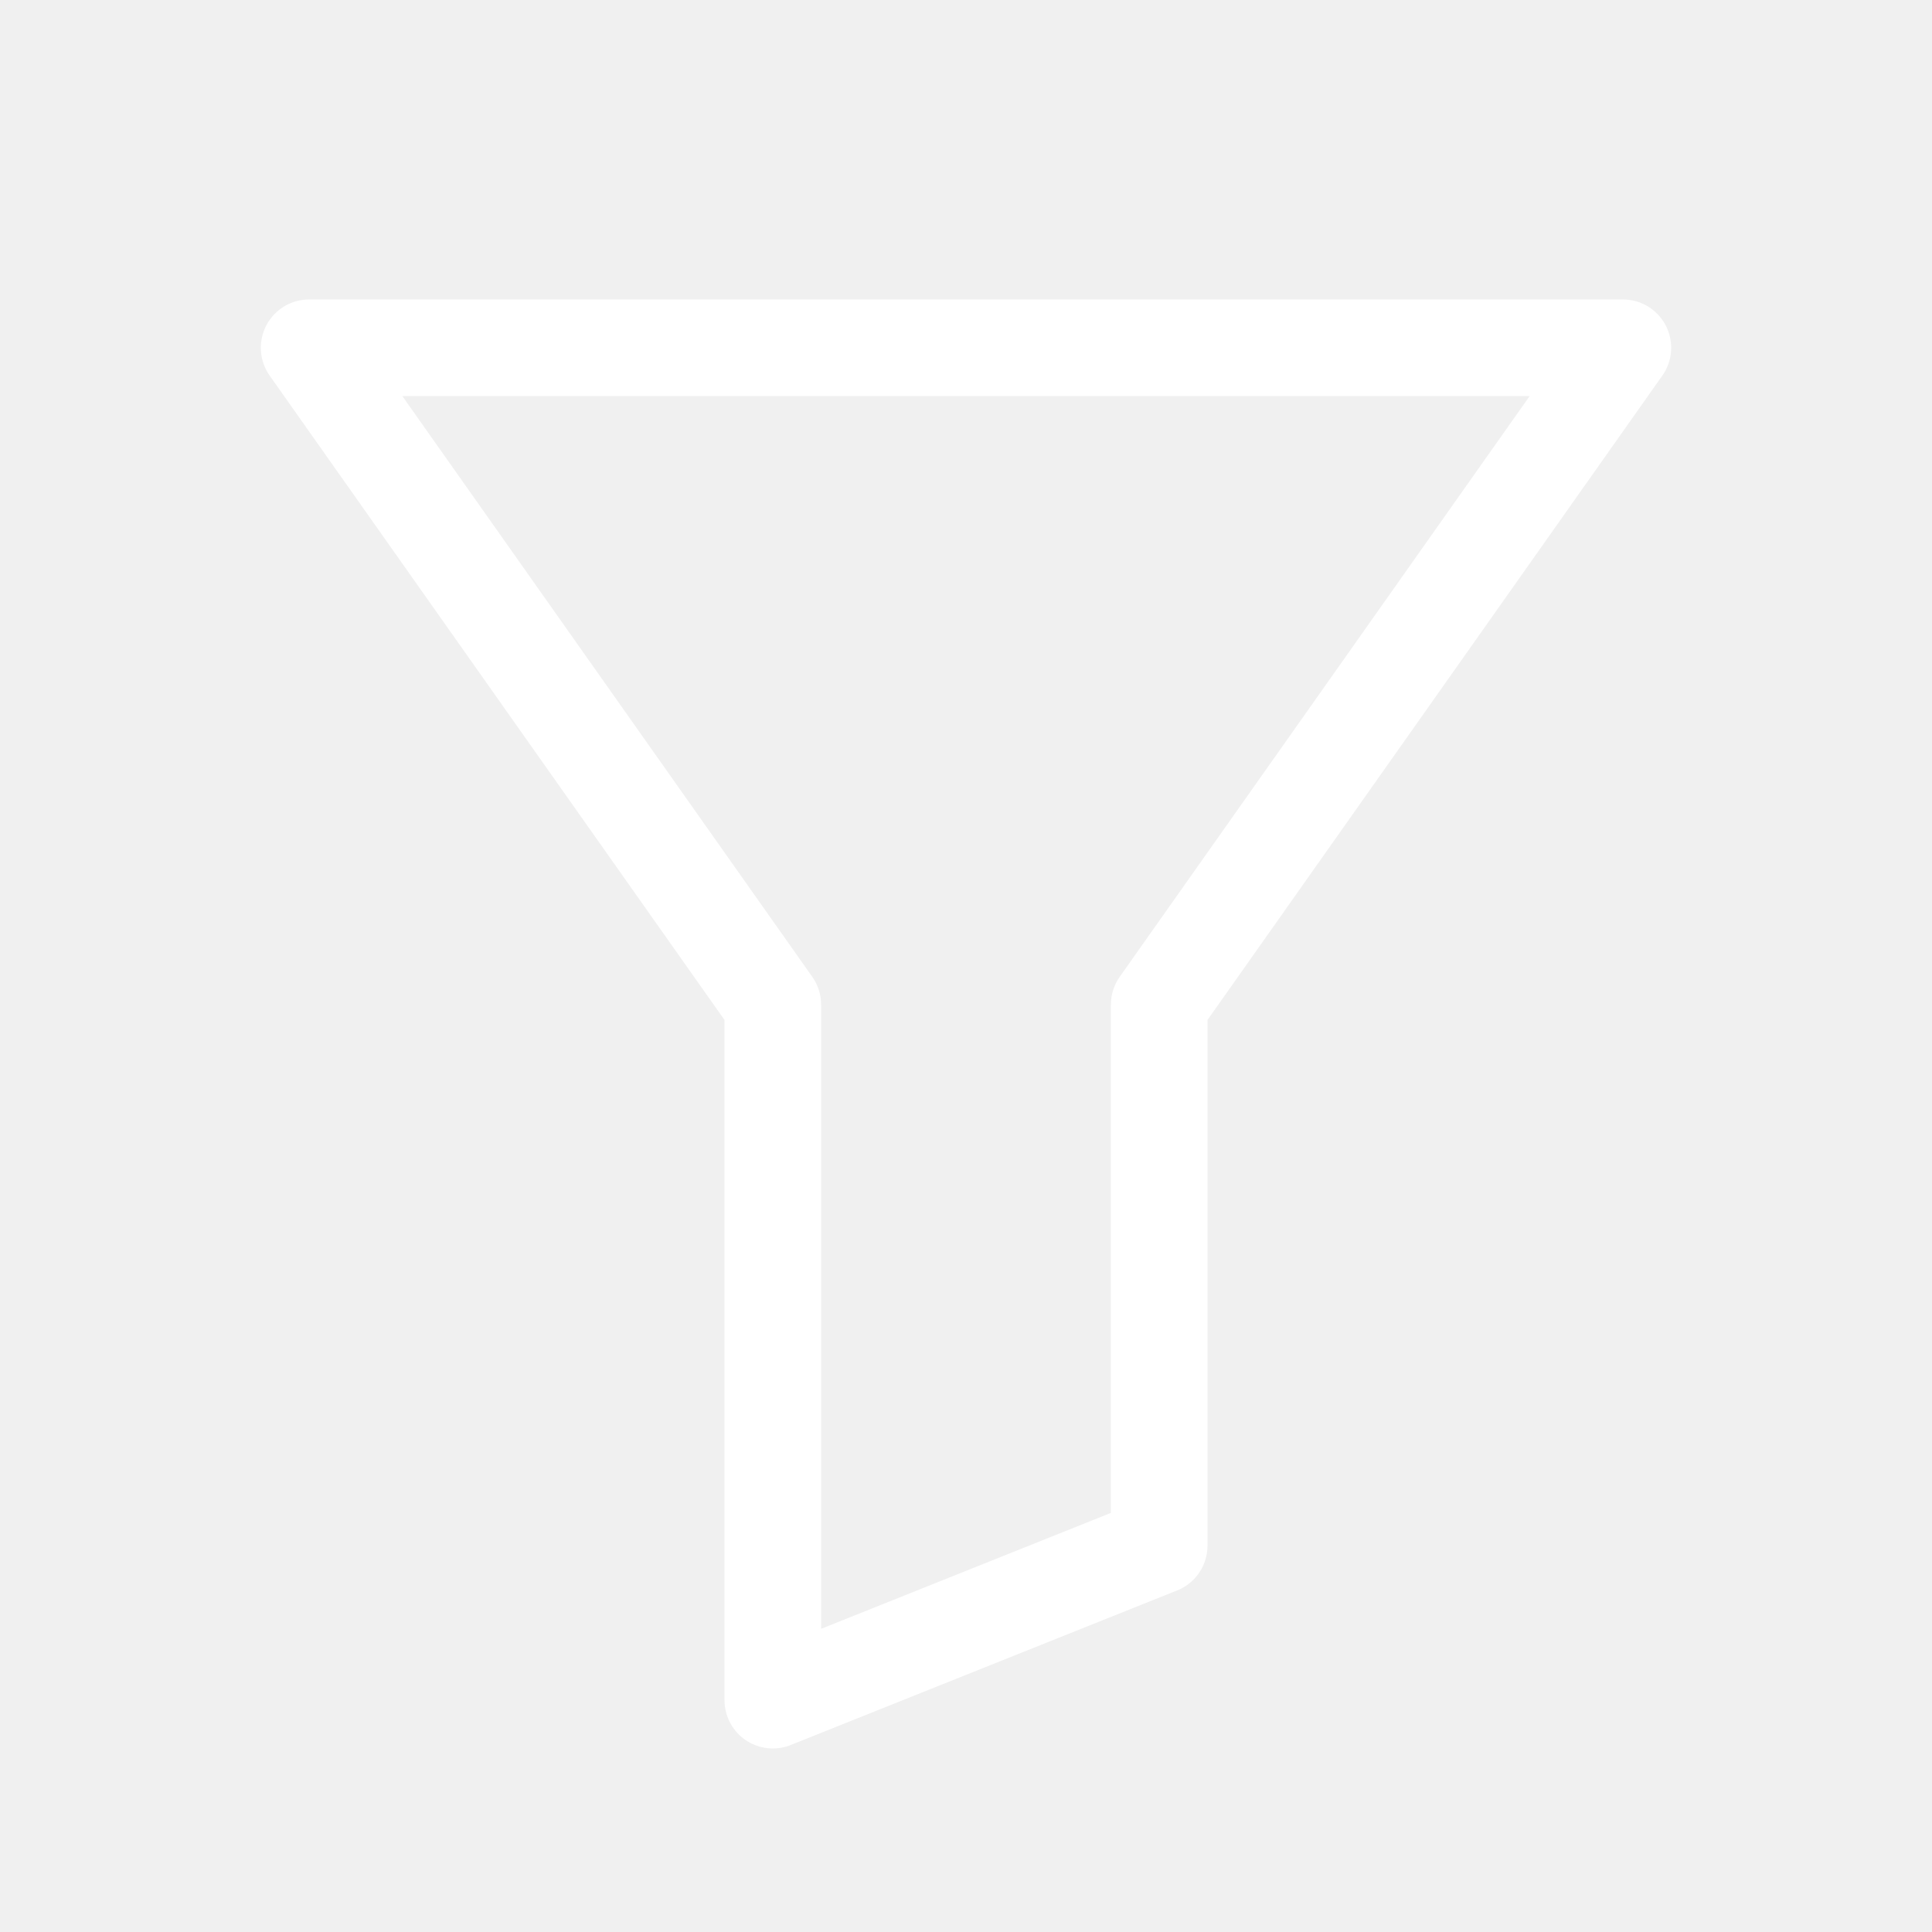
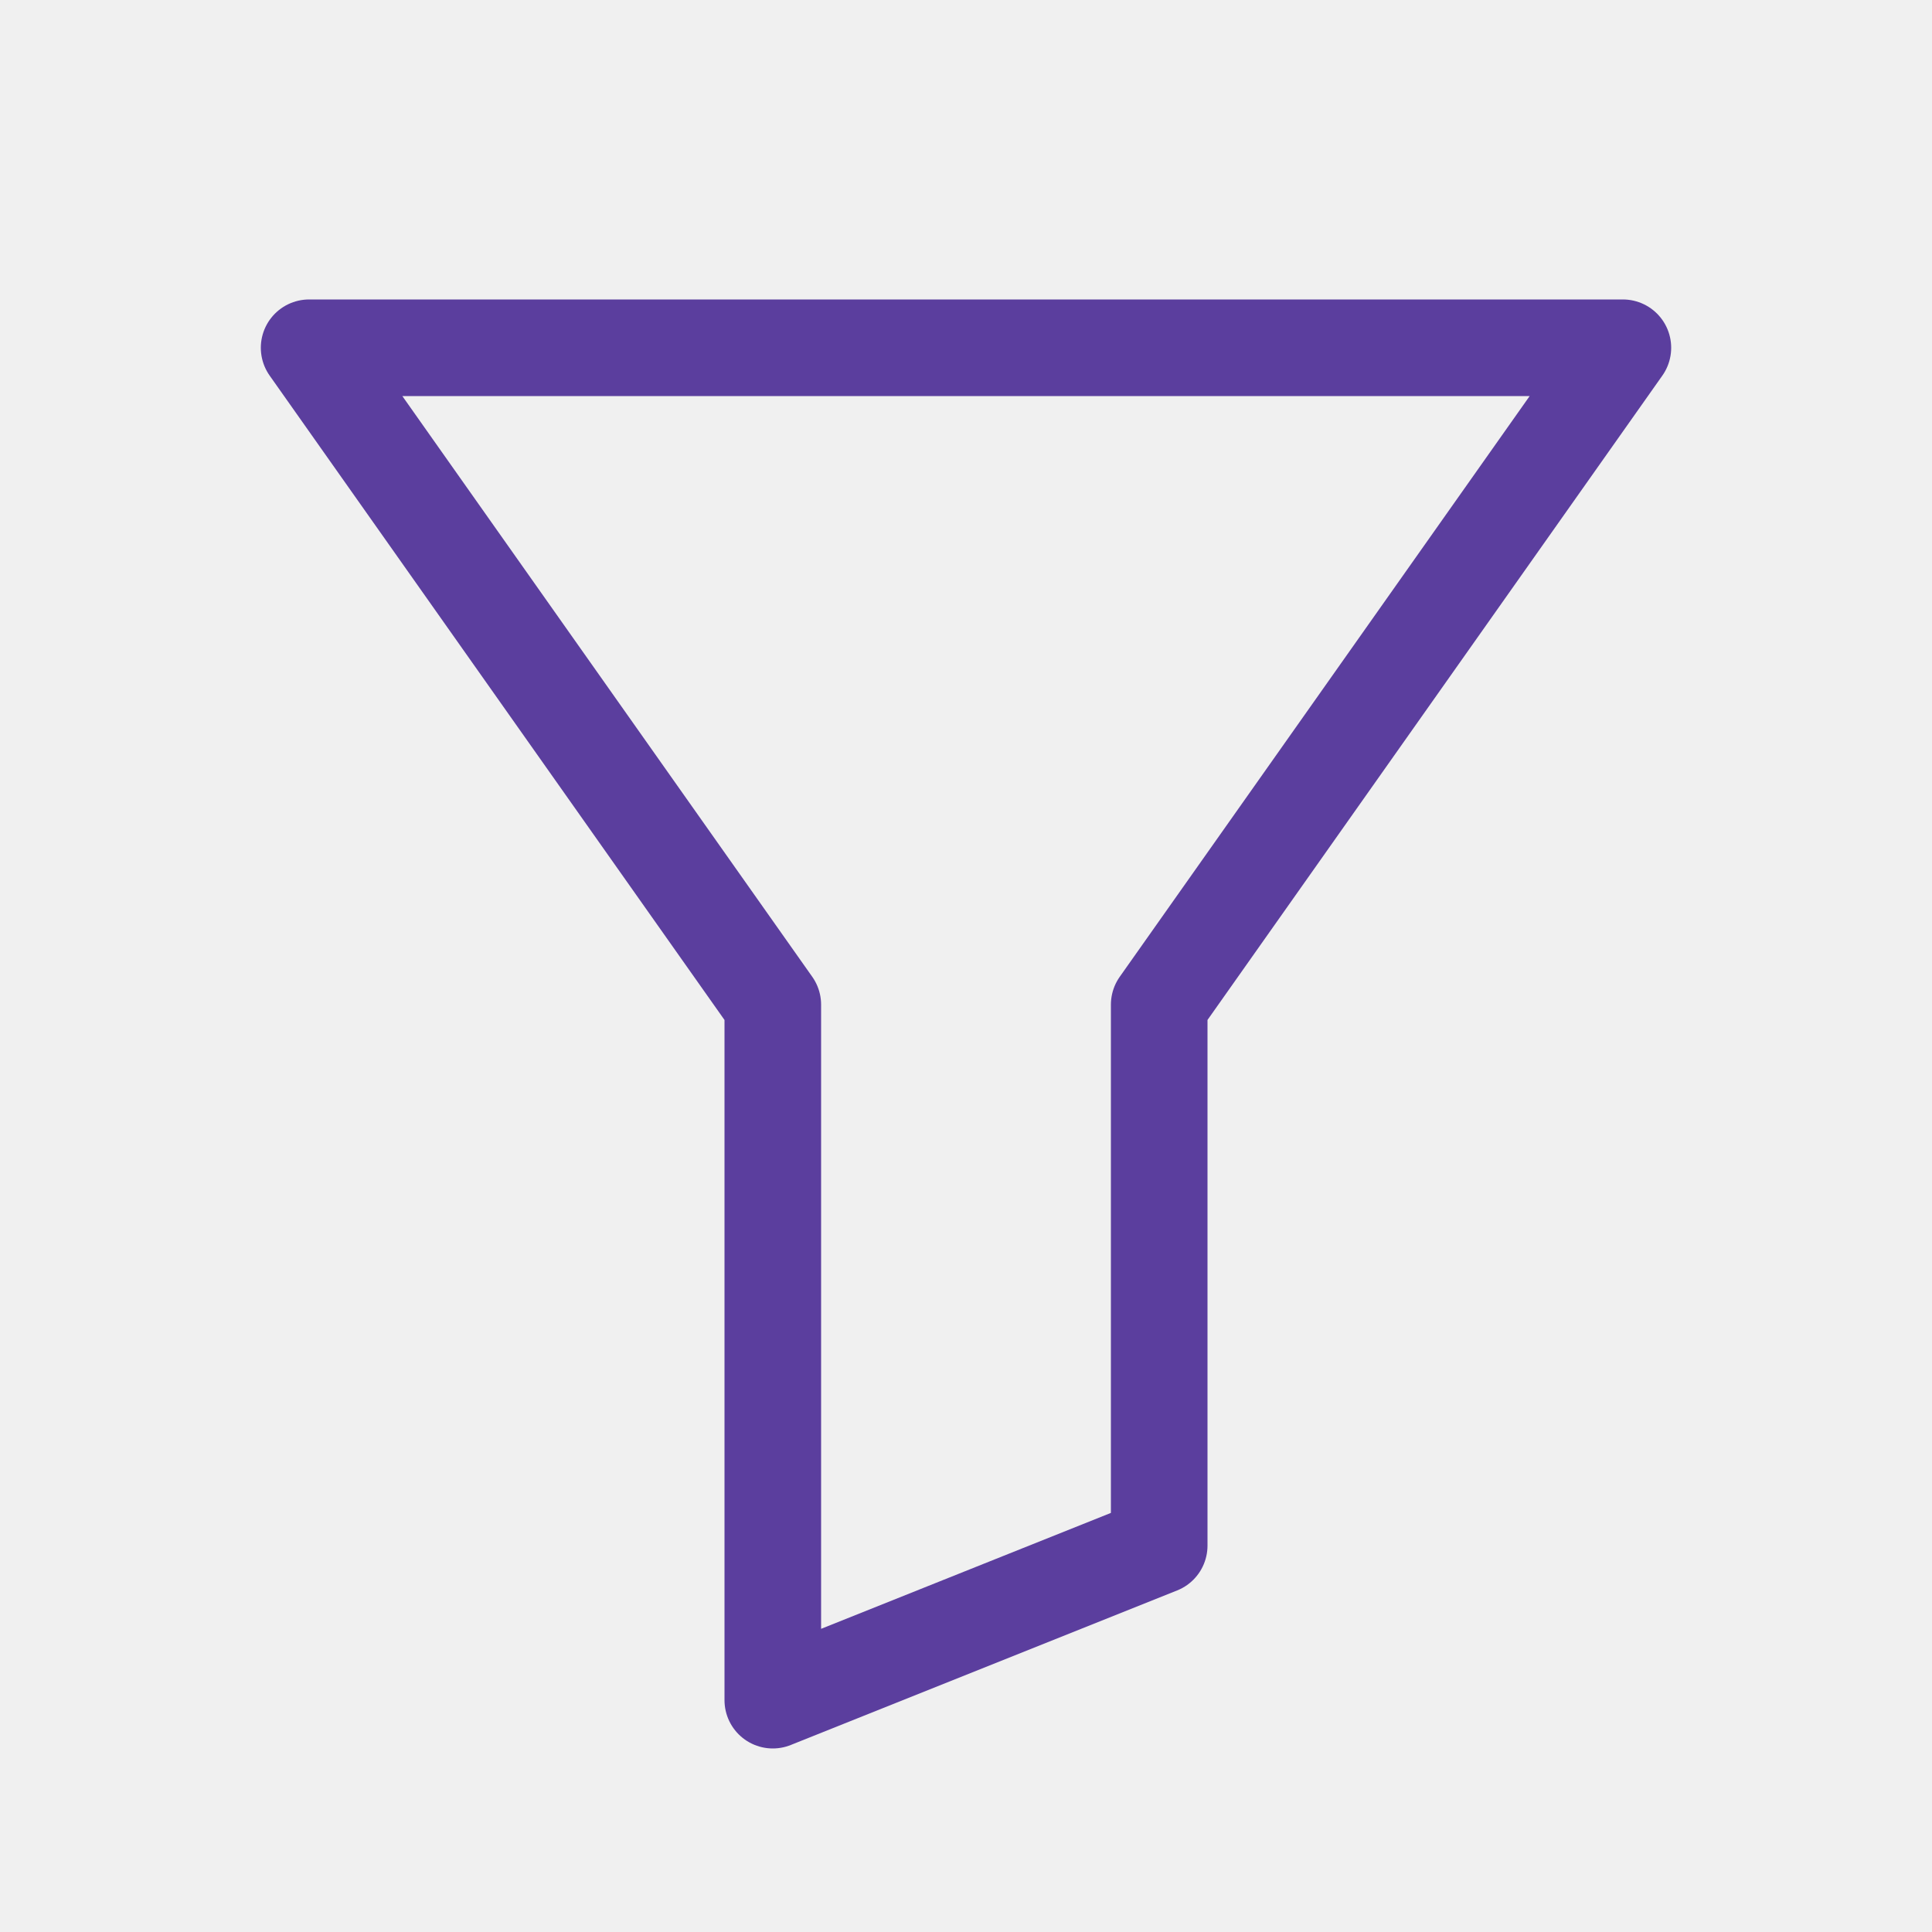
- <svg xmlns="http://www.w3.org/2000/svg" viewBox="0 0 100 100" fill="none" stroke="#ffffff" stroke-width="5" stroke-linecap="round" stroke-linejoin="round">
+ <svg xmlns="http://www.w3.org/2000/svg" viewBox="0 0 100 100" fill="none" stroke="#5b3e9e" stroke-width="5" stroke-linecap="round" stroke-linejoin="round">
  <path d="M16 18h68l-24 34v28l-20 8V52z" />
</svg>
